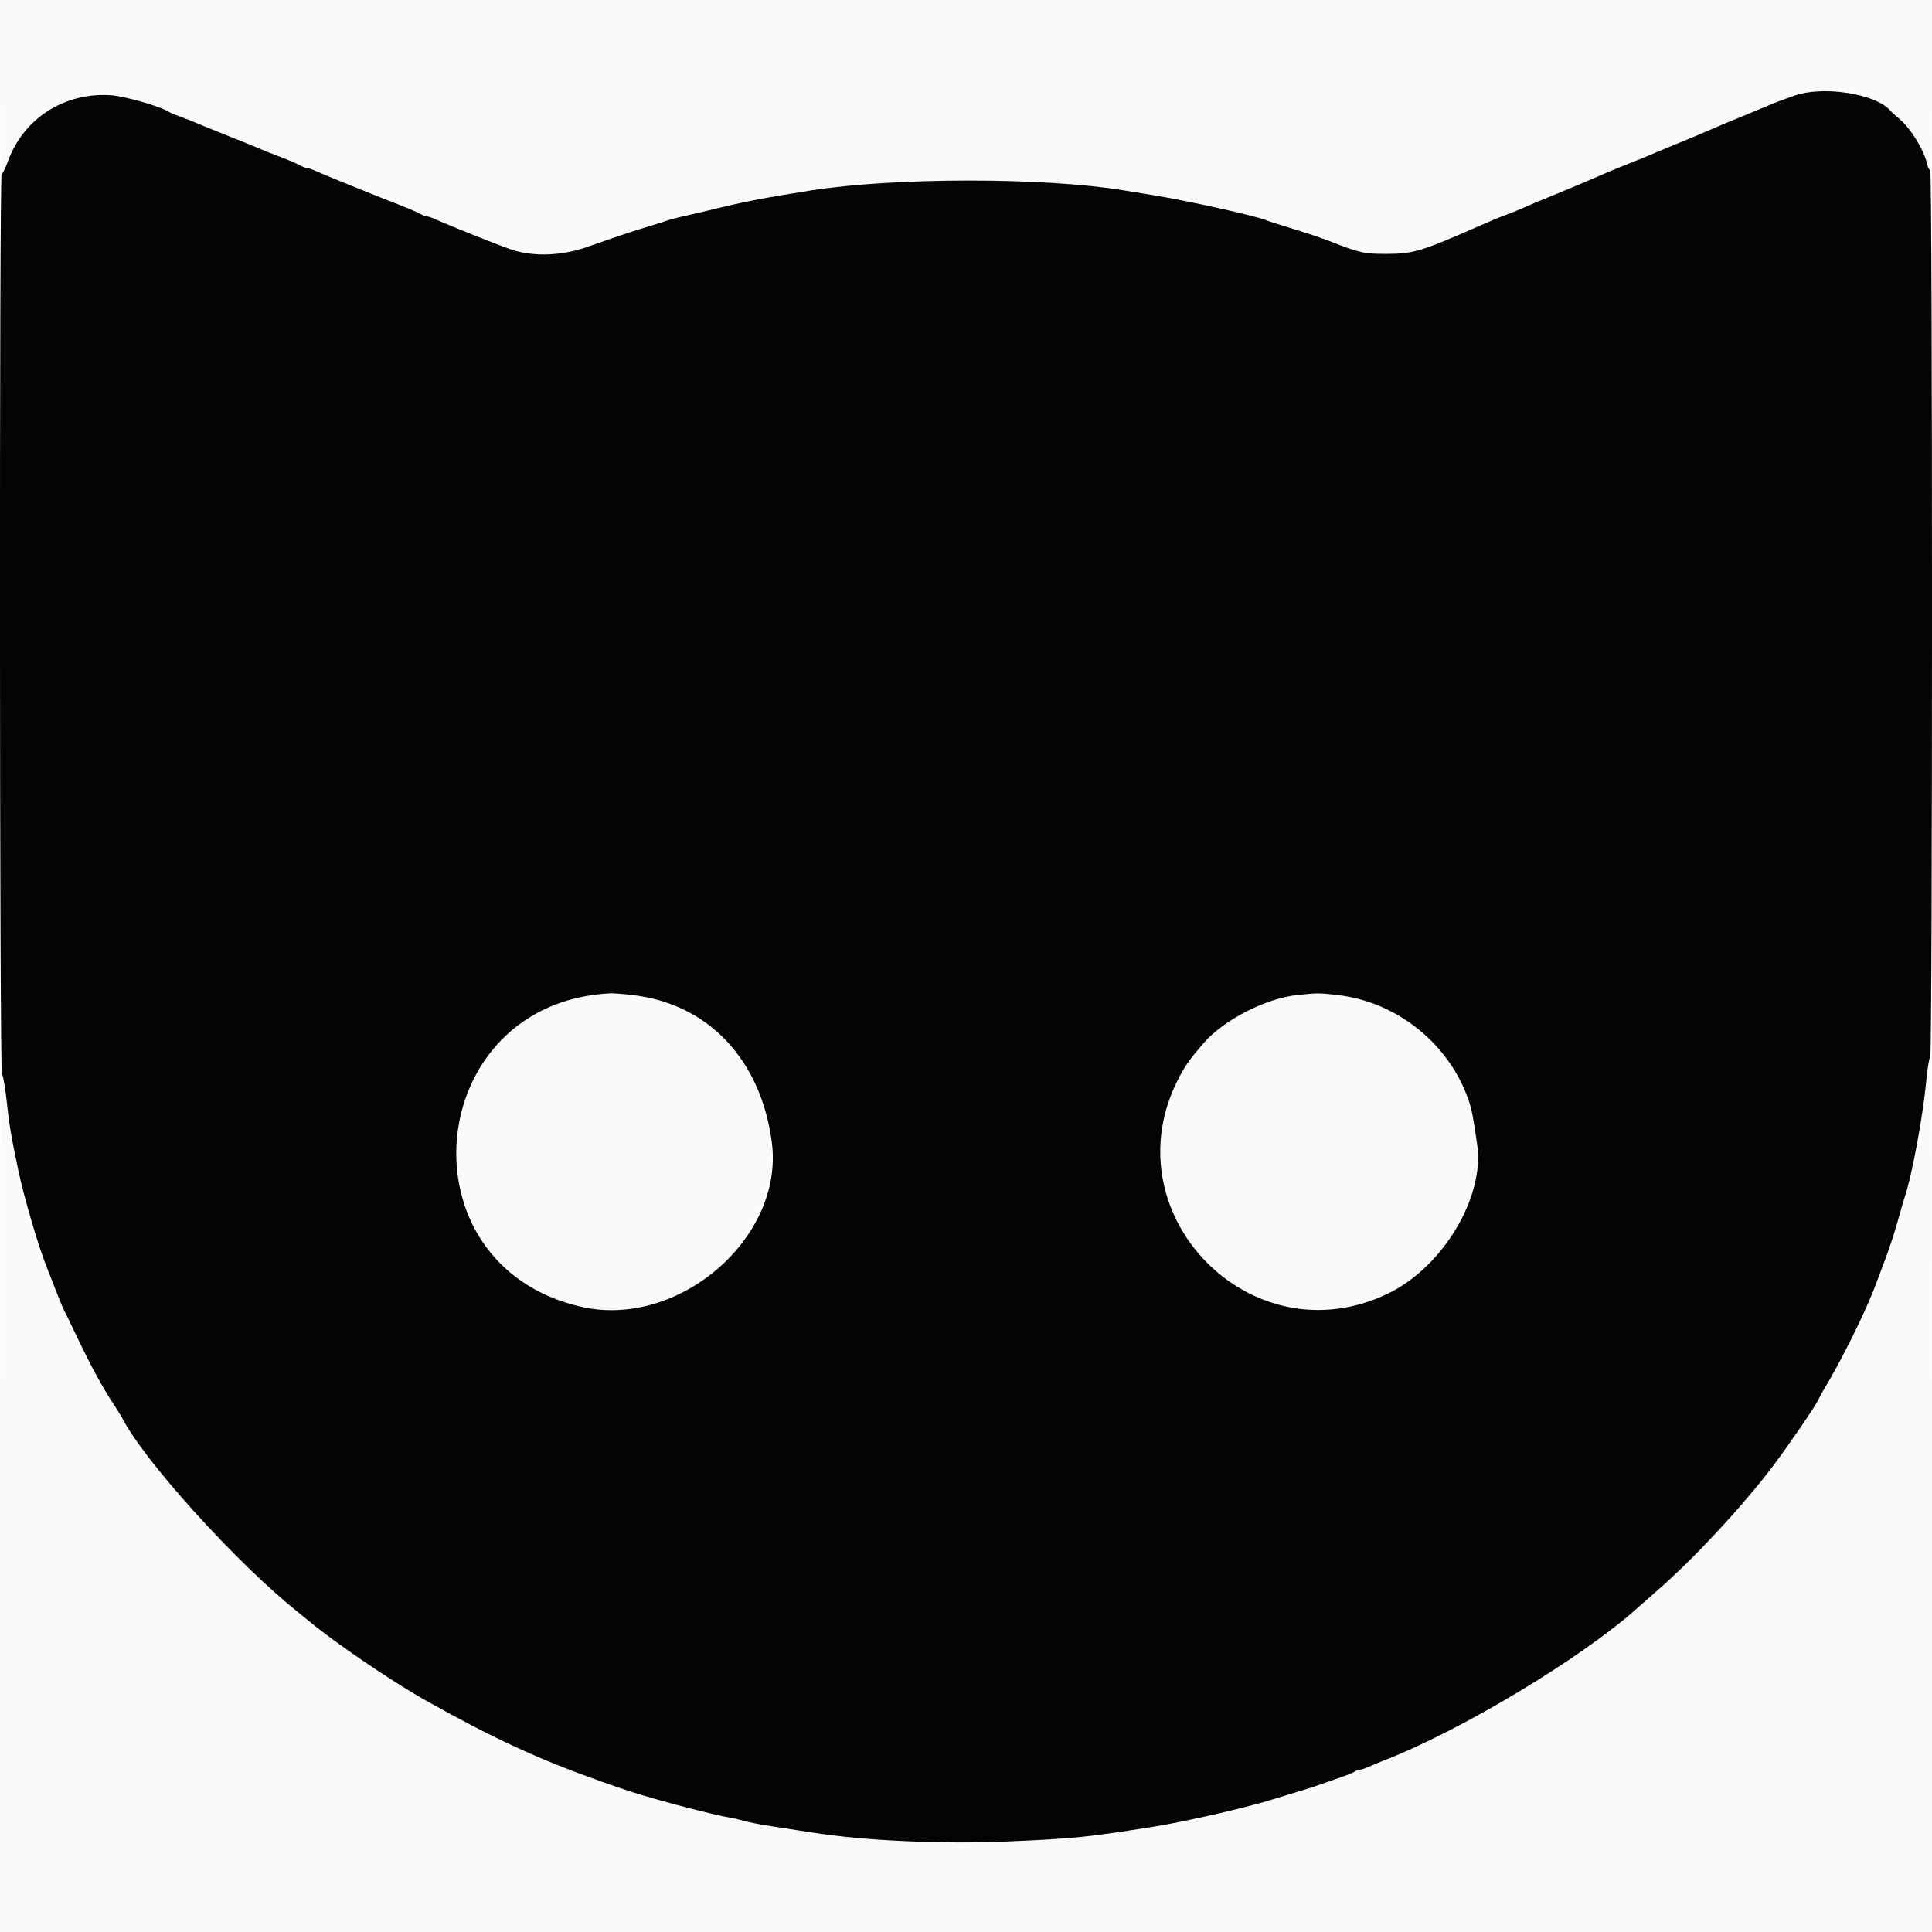
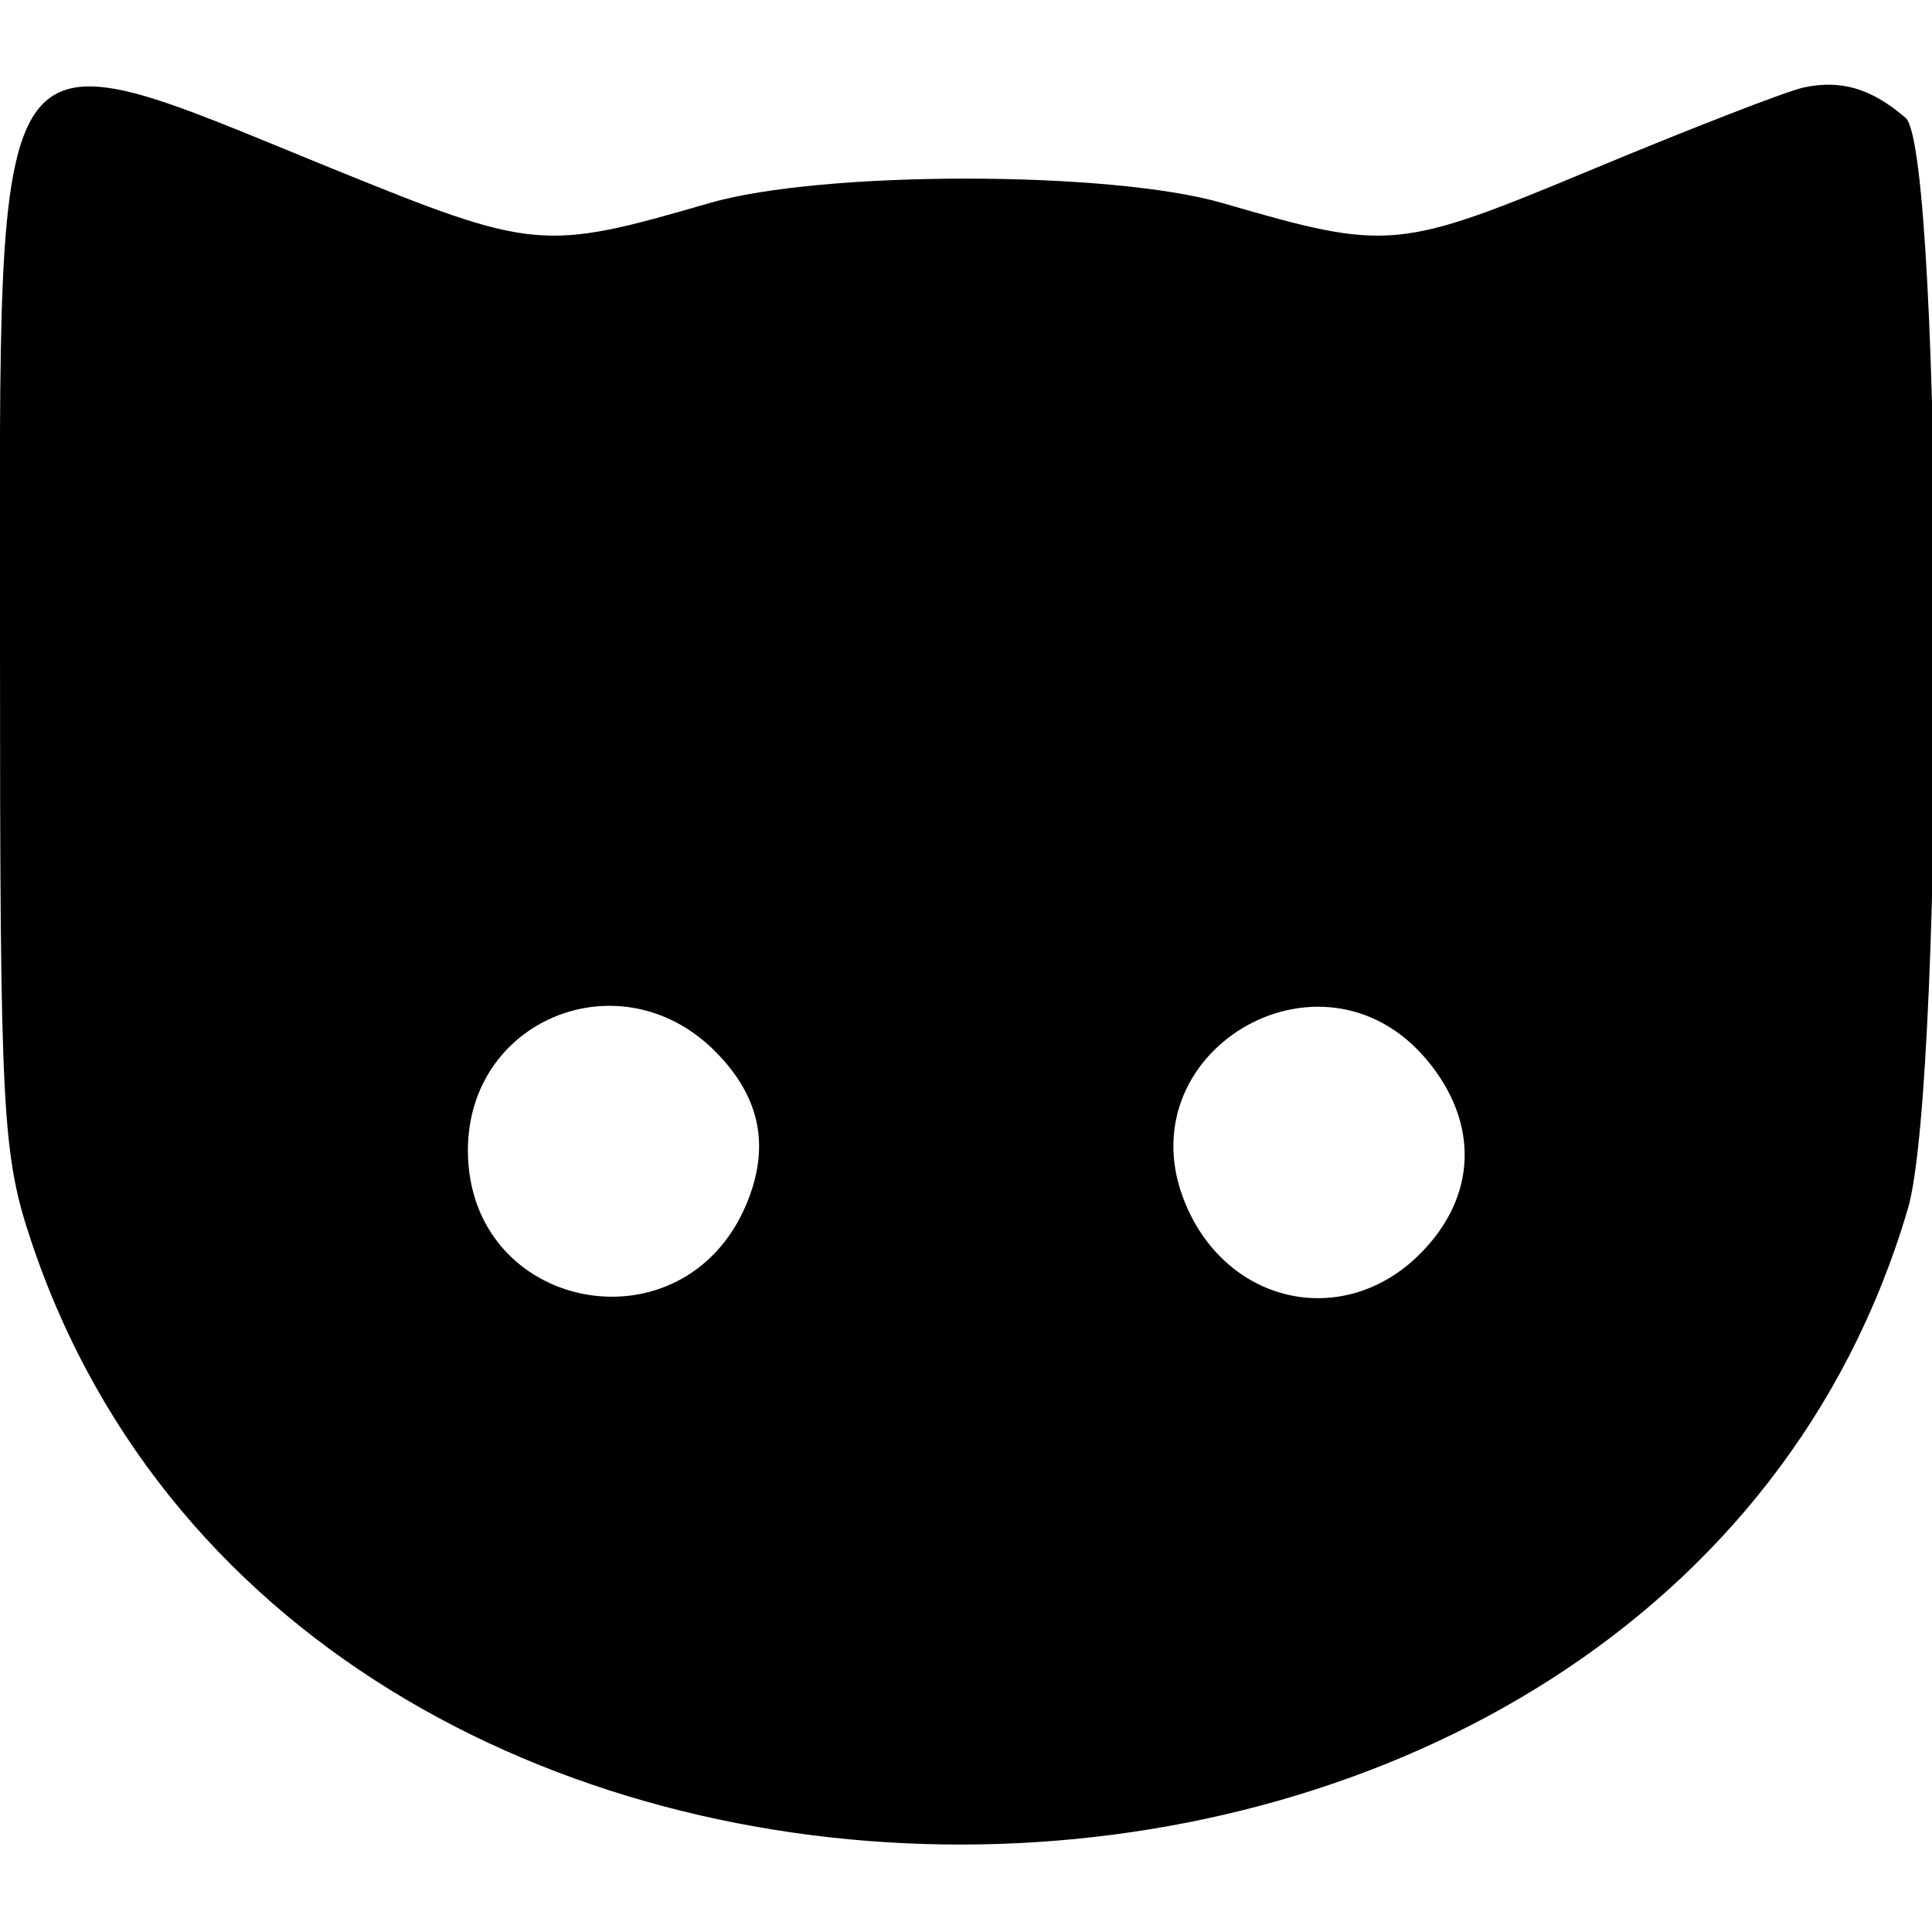
- <svg xmlns="http://www.w3.org/2000/svg" id="svg" version="1.1" width="400" height="400" viewBox="0, 0, 400,400">
+ <svg xmlns="http://www.w3.org/2000/svg" id="svg" width="400" height="400" viewBox="0, 0, 400,400">
  <g id="svgg">
-     <path id="path0" d="M0.000 18.000 C 0.000 27.900,0.154 36.000,0.342 36.000 C 0.530 36.000,1.149 34.741,1.717 33.202 C 4.941 24.469,13.406 19.080,22.917 19.705 C 25.843 19.897,33.401 22.074,35.000 23.184 C 35.220 23.337,36.300 23.786,37.400 24.182 C 38.500 24.578,39.940 25.142,40.600 25.436 C 41.260 25.729,44.320 26.972,47.400 28.197 C 50.480 29.421,53.360 30.593,53.800 30.801 C 54.240 31.008,55.590 31.551,56.800 32.007 C 59.386 32.982,61.524 33.888,62.495 34.419 C 62.877 34.629,63.389 34.800,63.634 34.800 C 63.879 34.800,64.646 35.063,65.340 35.385 C 66.810 36.067,76.451 39.986,80.800 41.670 C 84.235 43.000,86.297 43.873,87.295 44.419 C 87.677 44.629,88.189 44.800,88.434 44.800 C 88.679 44.800,89.446 45.062,90.140 45.383 C 92.818 46.621,103.527 50.892,106.000 51.709 C 110.506 53.196,116.330 52.976,121.600 51.119 C 127.812 48.931,131.117 47.822,133.800 47.027 C 135.120 46.636,136.920 46.067,137.800 45.764 C 138.680 45.460,140.210 45.045,141.200 44.841 C 142.190 44.637,144.890 44.007,147.200 43.441 C 154.125 41.745,157.953 41.001,167.800 39.441 C 185.038 36.710,216.062 36.689,232.600 39.398 C 234.580 39.723,237.370 40.178,238.800 40.411 C 246.036 41.588,260.008 44.690,262.200 45.607 C 262.640 45.791,265.160 46.601,267.800 47.407 C 270.440 48.212,273.770 49.330,275.200 49.890 C 285.584 53.954,289.695 53.814,301.000 49.013 C 306.883 46.514,308.056 46.011,309.000 45.584 C 309.440 45.385,310.790 44.851,312.000 44.398 C 313.210 43.944,314.740 43.328,315.400 43.029 C 316.953 42.324,317.782 41.975,322.600 40.000 C 324.800 39.098,326.960 38.199,327.400 38.002 C 327.840 37.805,329.100 37.264,330.200 36.800 C 331.300 36.336,332.560 35.795,333.000 35.598 C 333.440 35.401,335.420 34.595,337.400 33.806 C 339.380 33.017,341.360 32.207,341.800 32.006 C 342.240 31.805,344.400 30.902,346.600 30.000 C 351.082 28.162,352.075 27.747,353.800 26.987 C 355.792 26.111,357.622 25.343,361.400 23.801 C 363.380 22.993,365.360 22.175,365.800 21.984 C 375.378 17.820,381.937 17.653,389.000 21.394 C 390.100 21.977,391.180 22.667,391.400 22.929 C 391.620 23.191,392.398 23.898,393.129 24.501 C 395.539 26.489,398.344 31.015,398.991 33.958 C 399.778 37.542,400.000 33.942,400.000 17.600 L 400.000 0.000 200.000 0.000 L 0.000 0.000 0.000 18.000 M122.527 206.038 C 96.248 209.100,84.929 242.076,103.600 261.183 C 123.163 281.203,155.901 269.803,159.606 241.681 C 160.593 234.191,157.708 224.211,152.861 218.351 C 146.920 211.168,139.502 206.993,130.938 206.012 C 127.003 205.561,126.614 205.562,122.527 206.038 M268.600 206.006 C 261.952 206.714,253.216 211.237,249.056 216.126 C 246.262 219.410,245.482 220.502,244.197 222.923 C 229.333 250.936,258.858 281.611,287.400 267.809 C 298.739 262.326,307.417 247.825,305.839 237.000 C 304.964 231.004,304.723 229.745,304.088 227.884 C 300.084 216.135,289.271 207.425,276.938 206.012 C 273.073 205.569,272.714 205.569,268.600 206.006 M399.200 219.300 C 399.196 224.543,396.182 242.398,394.423 247.600 C 394.237 248.150,393.685 250.040,393.196 251.800 C 392.216 255.334,391.229 258.361,390.067 261.400 C 389.647 262.500,388.904 264.480,388.415 265.800 C 386.306 271.503,381.318 281.571,377.317 288.200 C 377.052 288.640,376.658 289.386,376.443 289.857 C 375.867 291.120,370.302 299.244,367.097 303.500 C 360.959 311.651,350.587 322.820,343.232 329.200 C 341.837 330.410,340.044 331.990,339.248 332.711 C 327.853 343.028,302.732 358.177,286.600 364.458 C 285.500 364.886,284.033 365.498,283.340 365.818 C 282.646 366.138,281.827 366.400,281.520 366.400 C 281.212 366.400,280.789 366.556,280.580 366.747 C 280.371 366.938,278.845 367.553,277.189 368.115 C 275.533 368.677,273.733 369.310,273.189 369.522 C 272.645 369.734,270.850 370.310,269.200 370.801 C 267.550 371.292,264.850 372.118,263.200 372.636 C 258.089 374.240,245.442 377.140,239.200 378.139 C 225.294 380.365,222.414 380.660,208.774 381.250 C 195.044 381.844,178.776 381.107,168.200 379.410 C 166.220 379.093,162.620 378.540,160.200 378.182 C 157.780 377.824,154.990 377.289,154.000 376.993 C 153.010 376.697,151.390 376.332,150.400 376.182 C 148.741 375.931,140.940 373.969,136.200 372.612 C 131.097 371.150,129.848 370.749,124.600 368.886 C 111.478 364.227,102.480 360.082,88.400 352.210 C 81.432 348.315,69.286 340.080,64.112 335.744 C 63.624 335.335,62.548 334.460,61.721 333.800 C 48.936 323.594,29.477 302.062,25.202 293.391 C 25.091 293.166,24.353 291.996,23.561 290.791 C 21.195 287.188,18.860 282.914,16.136 277.200 C 14.720 274.230,13.394 271.494,13.189 271.119 C 12.985 270.745,12.173 268.765,11.386 266.719 C 10.599 264.674,9.781 262.579,9.569 262.064 C 8.041 258.351,4.910 247.669,3.806 242.400 C 2.299 235.211,1.922 232.991,1.396 228.200 C 1.082 225.340,0.820 222.865,0.813 222.700 C 0.806 222.535,0.620 222.400,0.400 222.400 C 0.135 222.400,0.000 252.267,0.000 311.200 L 0.000 400.000 200.000 400.000 L 400.000 400.000 400.000 309.400 C 400.000 249.267,399.865 218.800,399.600 218.800 C 399.380 218.800,399.200 219.025,399.200 219.300 " stroke="none" fill="#fafafa" fill-rule="evenodd" />
-     <path id="path1" d="M371.600 19.772 C 368.790 20.754,367.060 21.411,365.800 21.974 C 365.360 22.171,363.380 22.993,361.400 23.801 C 357.622 25.343,355.792 26.111,353.800 26.987 C 352.075 27.747,351.082 28.162,346.600 30.000 C 344.400 30.902,342.240 31.805,341.800 32.006 C 341.360 32.207,339.380 33.017,337.400 33.806 C 335.420 34.595,333.440 35.401,333.000 35.598 C 332.560 35.795,331.300 36.336,330.200 36.800 C 329.100 37.264,327.840 37.805,327.400 38.002 C 326.960 38.199,324.800 39.098,322.600 40.000 C 317.782 41.975,316.953 42.324,315.400 43.029 C 314.740 43.328,313.210 43.947,312.000 44.405 C 310.035 45.147,308.947 45.598,306.200 46.806 C 294.317 52.031,292.606 52.550,287.200 52.565 C 282.388 52.578,281.646 52.413,275.200 49.890 C 273.770 49.330,270.440 48.212,267.800 47.407 C 265.160 46.601,262.640 45.791,262.200 45.607 C 260.008 44.690,246.036 41.588,238.800 40.411 C 237.370 40.178,234.580 39.723,232.600 39.398 C 216.062 36.689,185.038 36.710,167.800 39.441 C 157.953 41.001,154.125 41.745,147.200 43.441 C 144.890 44.007,142.190 44.637,141.200 44.841 C 140.210 45.045,138.680 45.460,137.800 45.764 C 136.920 46.067,135.120 46.636,133.800 47.027 C 131.117 47.822,127.812 48.931,121.600 51.119 C 116.330 52.976,110.506 53.196,106.000 51.709 C 103.527 50.892,92.818 46.621,90.140 45.383 C 89.446 45.062,88.679 44.800,88.434 44.800 C 88.189 44.800,87.677 44.629,87.295 44.419 C 86.297 43.873,84.235 43.000,80.800 41.670 C 76.451 39.986,66.810 36.067,65.340 35.385 C 64.646 35.063,63.879 34.800,63.634 34.800 C 63.389 34.800,62.877 34.629,62.495 34.419 C 61.524 33.888,59.386 32.982,56.800 32.007 C 55.590 31.551,54.240 31.008,53.800 30.801 C 53.360 30.593,50.480 29.421,47.400 28.197 C 44.320 26.972,41.260 25.729,40.600 25.436 C 39.940 25.142,38.500 24.578,37.400 24.182 C 36.300 23.786,35.220 23.337,35.000 23.184 C 33.401 22.074,25.843 19.897,22.917 19.705 C 13.406 19.080,4.941 24.469,1.717 33.202 C 1.149 34.741,0.530 36.000,0.342 36.000 C -0.163 36.000,-0.101 222.300,0.404 222.468 C 0.626 222.542,1.069 225.032,1.388 228.001 C 1.922 232.974,2.294 235.185,3.806 242.400 C 4.910 247.669,8.041 258.351,9.569 262.064 C 9.781 262.579,10.599 264.674,11.386 266.719 C 12.173 268.765,12.985 270.745,13.189 271.119 C 13.394 271.494,14.720 274.230,16.136 277.200 C 18.860 282.914,21.195 287.188,23.561 290.791 C 24.353 291.996,25.091 293.166,25.202 293.391 C 29.477 302.062,48.936 323.594,61.721 333.800 C 62.548 334.460,63.624 335.335,64.112 335.744 C 69.286 340.080,81.432 348.315,88.400 352.210 C 102.480 360.082,111.478 364.227,124.600 368.886 C 129.848 370.749,131.097 371.150,136.200 372.612 C 140.940 373.969,148.741 375.931,150.400 376.182 C 151.390 376.332,153.010 376.697,154.000 376.993 C 154.990 377.289,157.780 377.824,160.200 378.182 C 162.620 378.540,166.220 379.093,168.200 379.410 C 178.776 381.107,195.044 381.844,208.774 381.250 C 222.414 380.660,225.294 380.365,239.200 378.139 C 245.442 377.140,258.089 374.240,263.200 372.636 C 264.850 372.118,267.550 371.292,269.200 370.801 C 270.850 370.310,272.645 369.734,273.189 369.522 C 273.733 369.310,275.533 368.677,277.189 368.115 C 278.845 367.553,280.371 366.938,280.580 366.747 C 280.789 366.556,281.212 366.400,281.520 366.400 C 281.827 366.400,282.646 366.138,283.340 365.818 C 284.033 365.498,285.500 364.886,286.600 364.458 C 302.732 358.177,327.853 343.028,339.248 332.711 C 340.044 331.990,341.837 330.410,343.232 329.200 C 350.587 322.820,360.959 311.651,367.097 303.500 C 370.302 299.244,375.867 291.120,376.443 289.857 C 376.658 289.386,377.052 288.640,377.317 288.200 C 381.318 281.571,386.306 271.503,388.415 265.800 C 388.904 264.480,389.647 262.500,390.067 261.400 C 391.229 258.361,392.216 255.334,393.196 251.800 C 393.685 250.040,394.237 248.150,394.423 247.600 C 395.857 243.360,398.159 230.879,398.814 223.794 C 399.058 221.157,399.425 218.940,399.629 218.867 C 400.128 218.687,400.131 35.200,399.632 35.200 C 399.429 35.200,399.141 34.641,398.991 33.958 C 398.344 31.015,395.539 26.489,393.129 24.501 C 392.398 23.898,391.620 23.191,391.400 22.929 C 388.455 19.426,377.560 17.689,371.600 19.772 M130.938 206.012 C 146.607 207.807,157.531 219.342,159.795 236.481 C 162.405 256.244,140.532 275.152,120.365 270.565 C 82.496 261.952,87.555 207.544,126.400 205.655 C 126.950 205.628,128.992 205.789,130.938 206.012 M276.938 206.012 C 289.271 207.425,300.084 216.135,304.088 227.884 C 304.723 229.745,304.964 231.004,305.839 237.000 C 307.417 247.825,298.739 262.326,287.400 267.809 C 258.858 281.611,229.333 250.936,244.197 222.923 C 245.482 220.502,246.262 219.410,249.056 216.126 C 253.216 211.237,261.952 206.714,268.600 206.006 C 272.714 205.569,273.073 205.569,276.938 206.012 " stroke="none" fill="#040404" fill-rule="evenodd" />
+     <path id="path0" d="M373.438 18.109 C 370.000 18.841,350.346 26.458,329.762 35.036 C 289.355 51.876,287.545 52.041,253.125 42.047 C 229.861 35.292,170.139 35.292,146.875 42.047 C 112.328 52.078,110.610 51.917,68.292 34.702 C -3.269 5.591,0.000 0.881,0.000 133.088 C 0.000 230.823,0.428 238.974,6.516 257.130 C 63.503 427.087,344.532 422.084,395.014 250.214 C 402.836 223.586,402.424 31.176,394.531 24.397 C 387.457 18.321,381.202 16.456,373.438 18.109 M148.011 217.614 C 157.419 227.021,159.547 237.388,154.523 249.335 C 141.510 280.284,96.875 271.637,96.875 238.167 C 96.875 210.915,128.573 198.175,148.011 217.614 M295.347 219.361 C 306.345 232.432,305.828 247.777,293.990 259.615 C 278.316 275.290,254.246 270.190,245.477 249.335 C 232.318 218.040,273.439 193.325,295.347 219.361 " stroke="none" fill="#000000" fill-rule="evenodd" />
  </g>
</svg>
